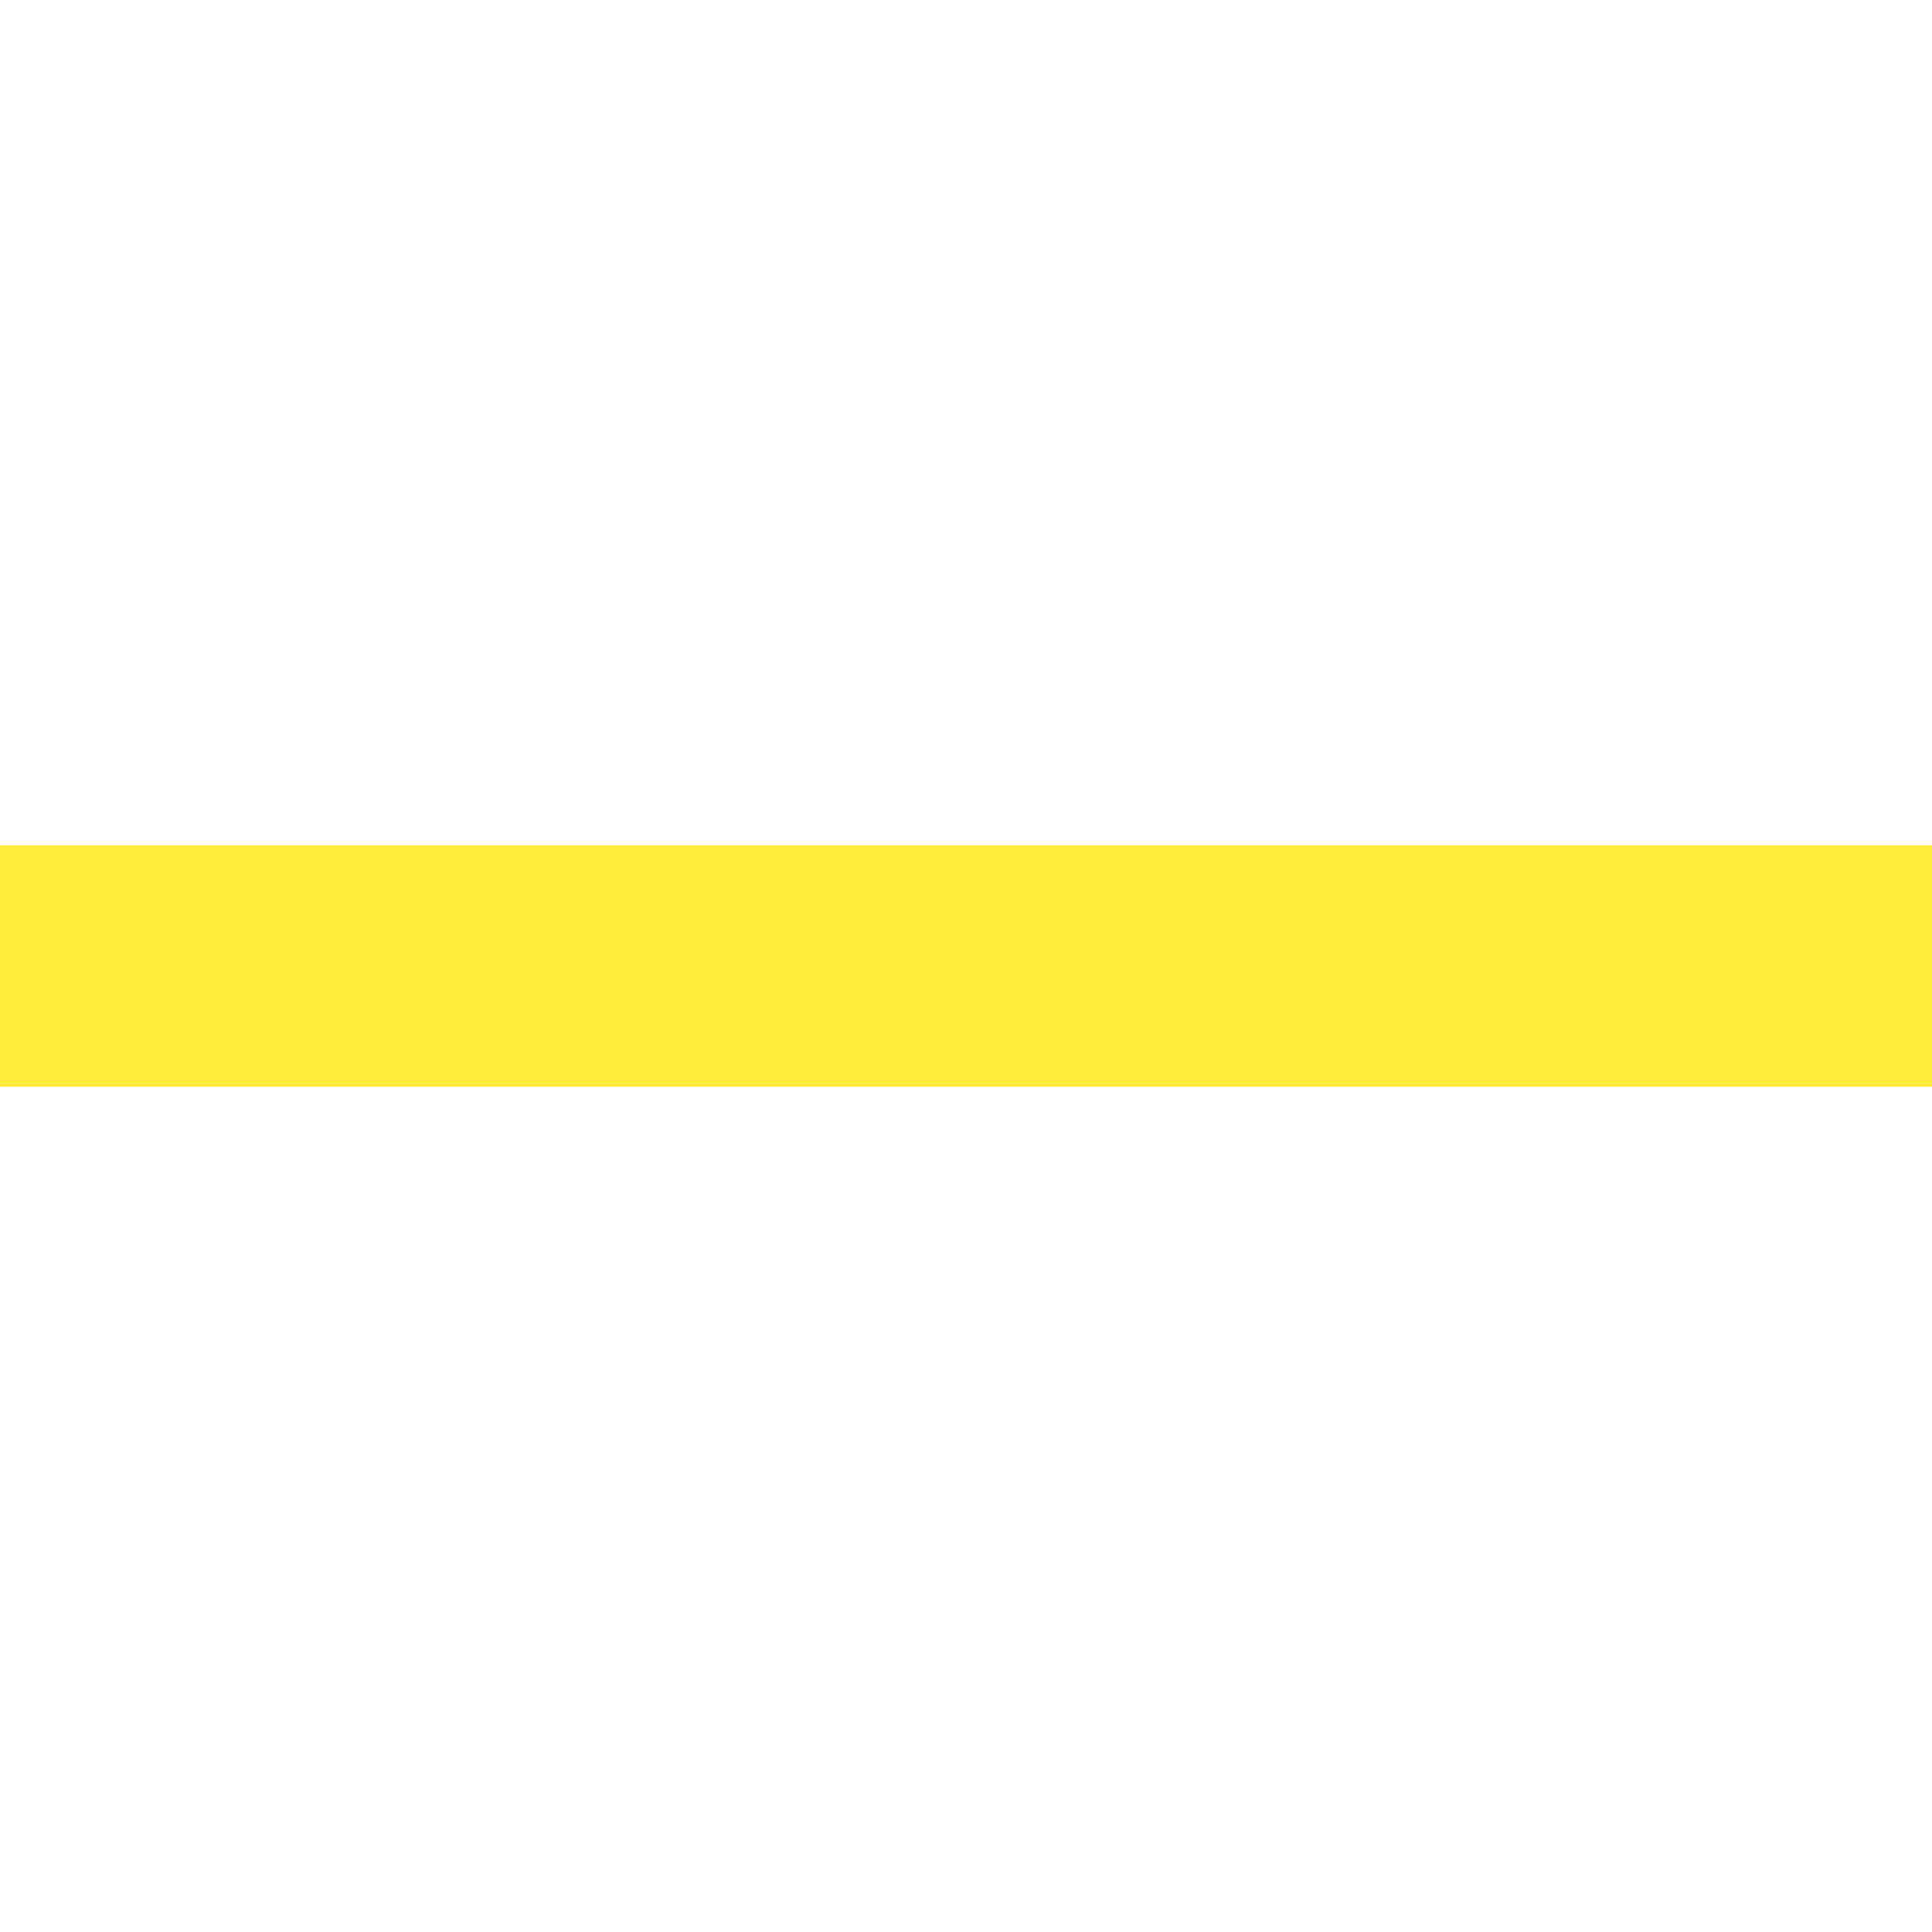
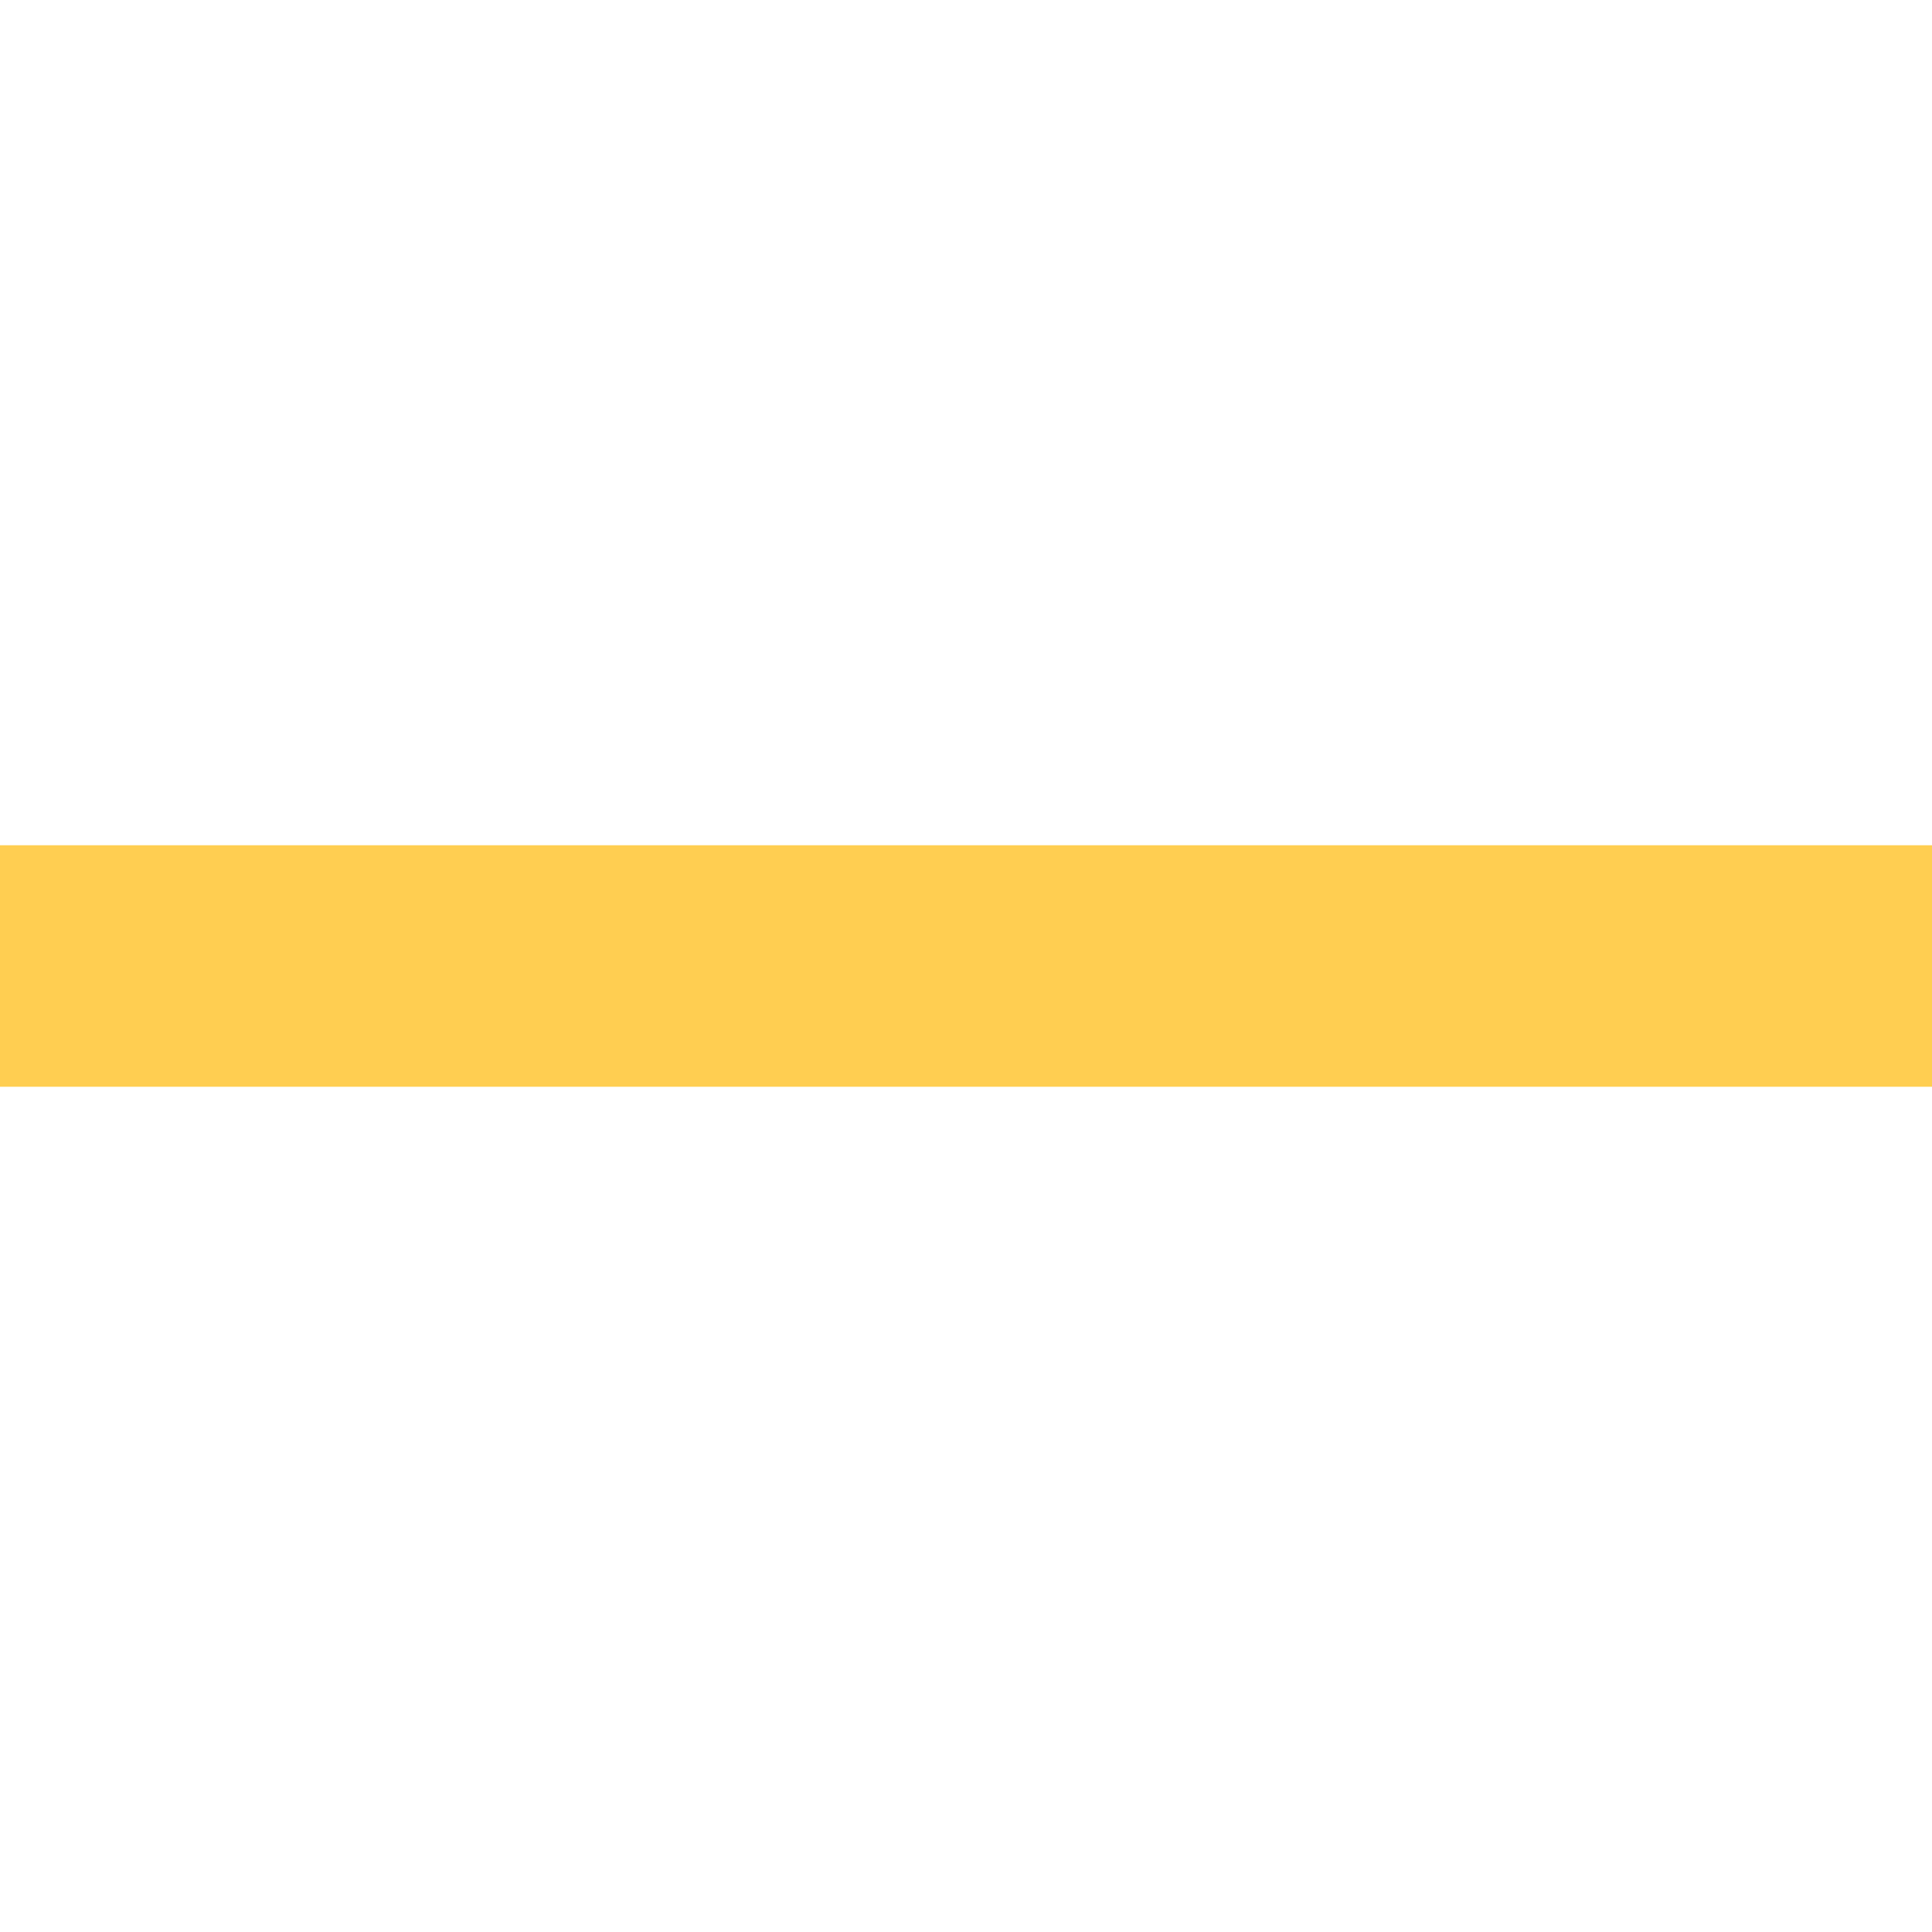
<svg xmlns="http://www.w3.org/2000/svg" width="128" height="128" viewBox="0 0 128 128" id="svg4614" version="1.1">
  <defs id="defs4616" />
  <g id="layer1" transform="translate(0,-924.3622)">
-     <rect style="fill:#ffeb3b;fill-opacity:1;stroke:none" id="use4517-2-4-9-5" width="128" height="16" x="0" y="980.362" />
+     <rect style="fill:#ffce51;fill-opacity:1;stroke:none" id="use4517-2-4-9-5" width="128" height="16" x="0" y="980.362" />
  </g>
</svg>
